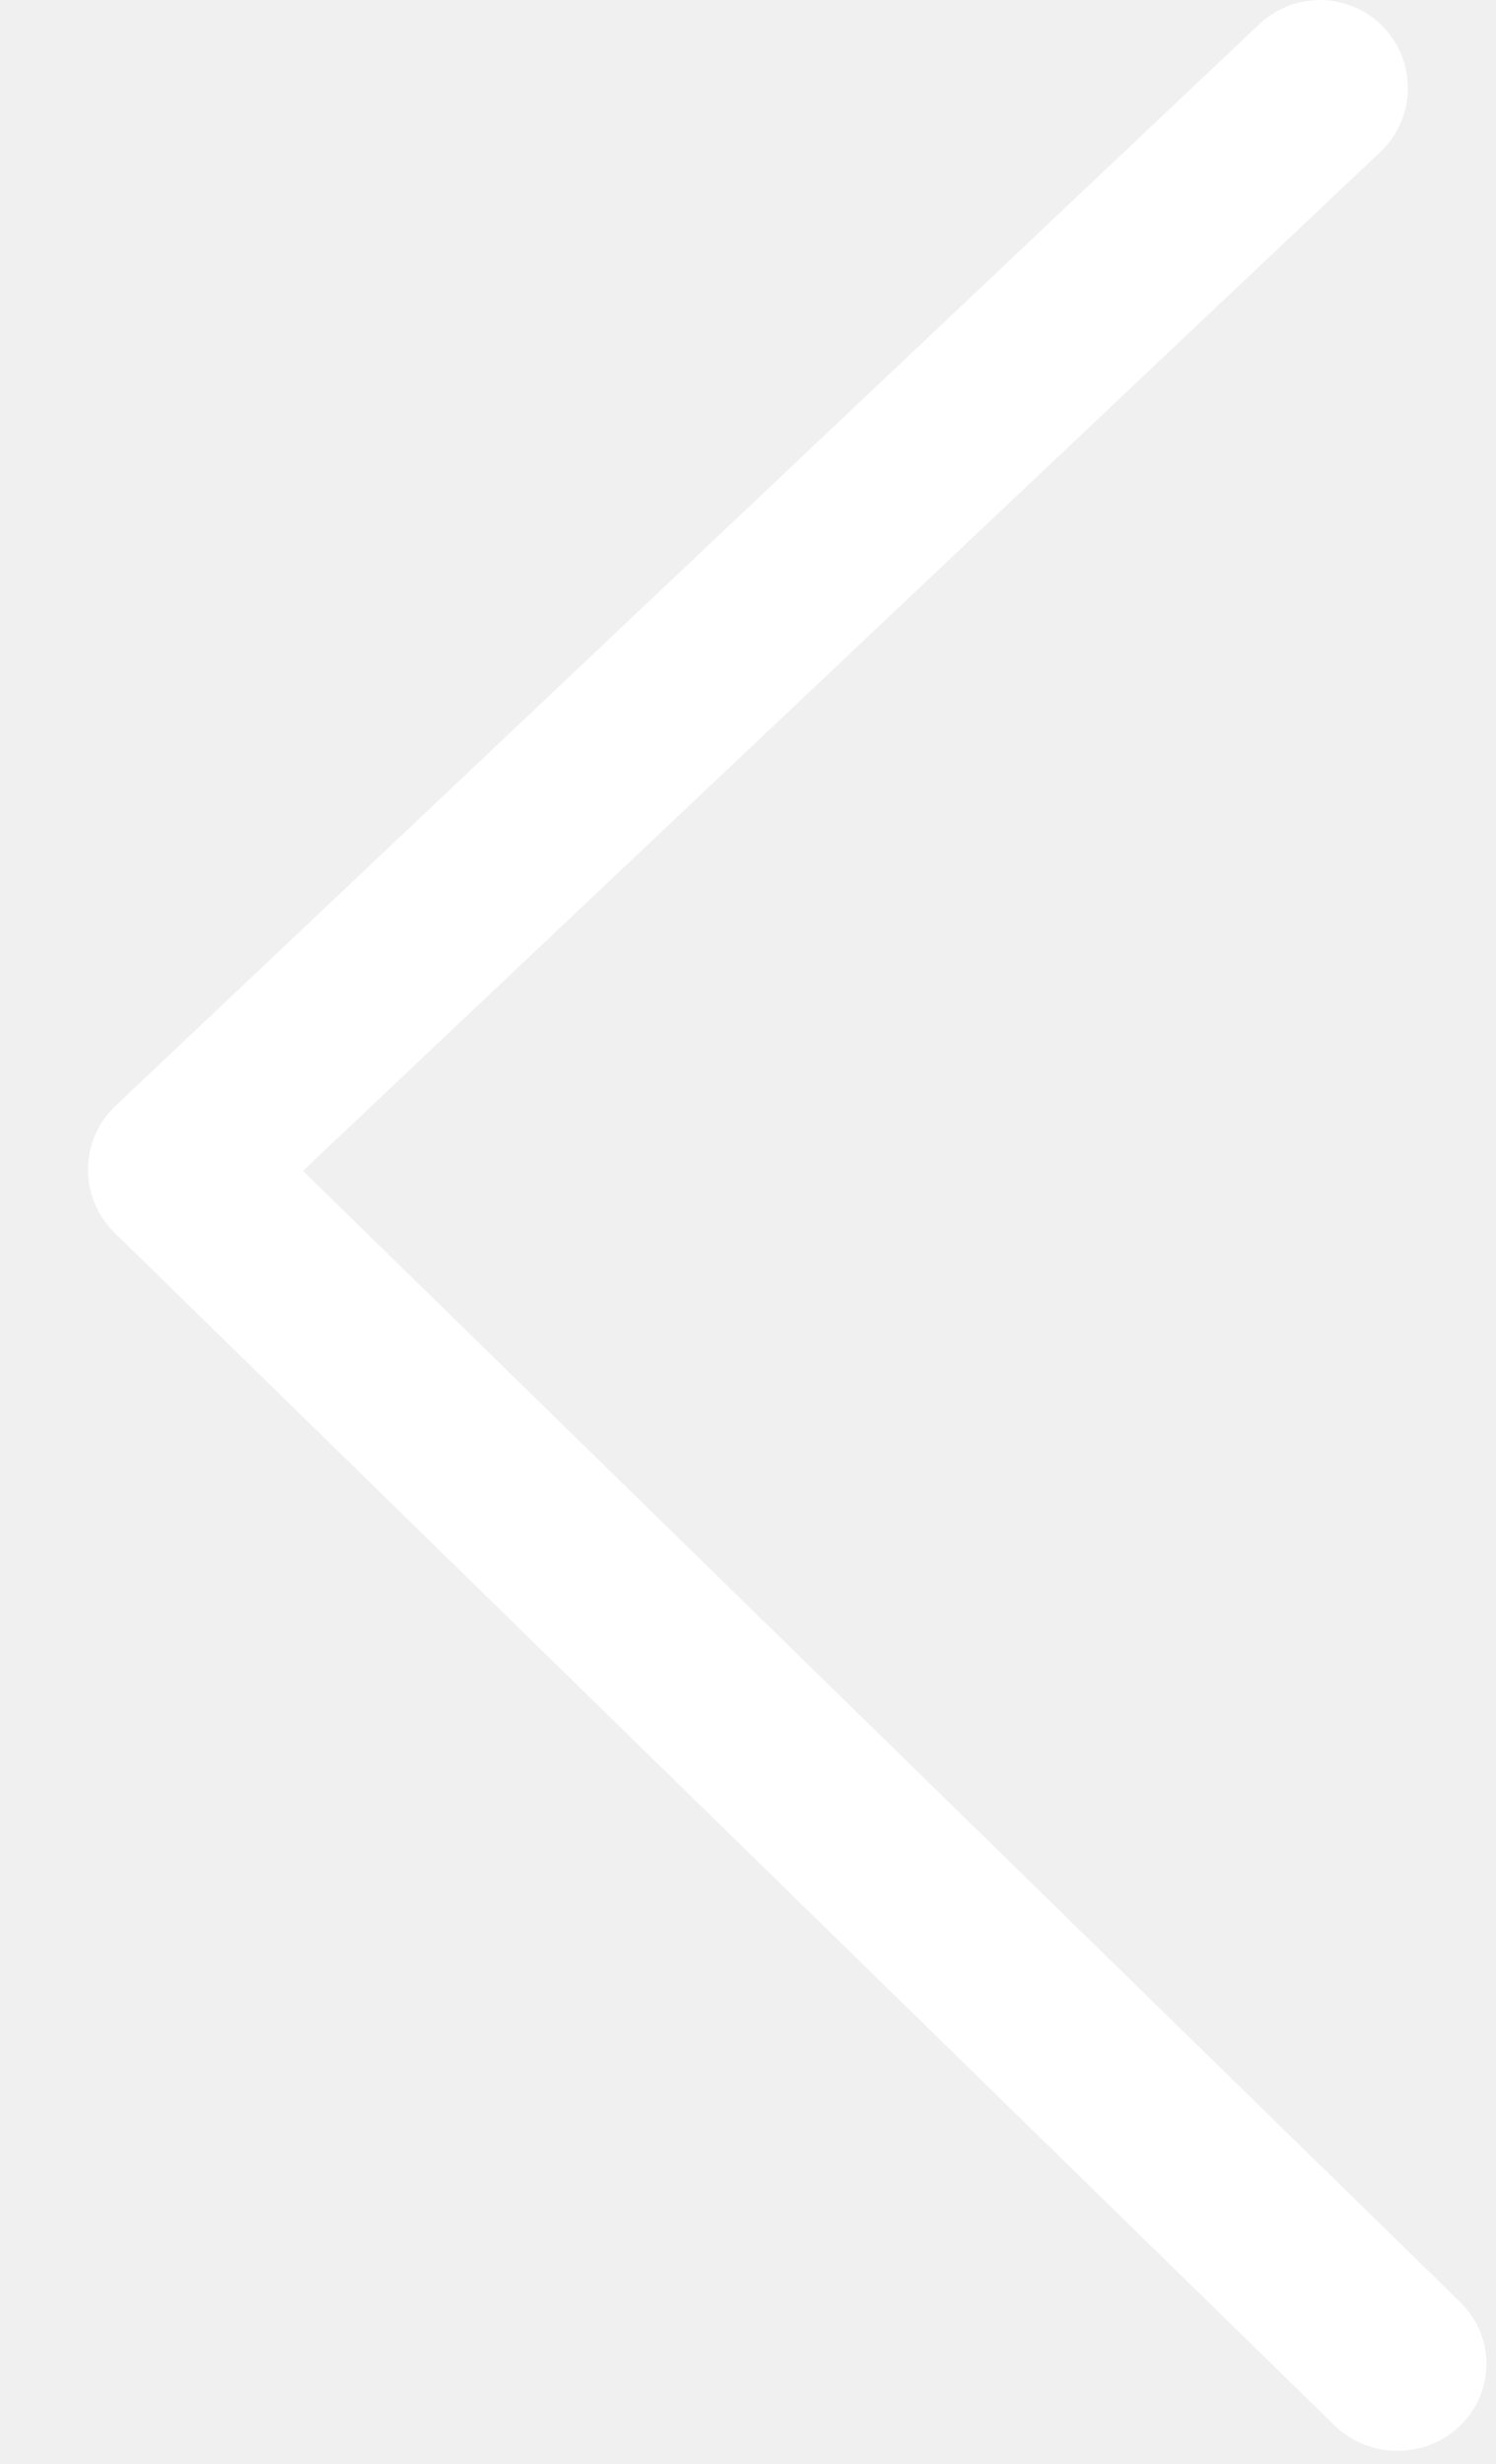
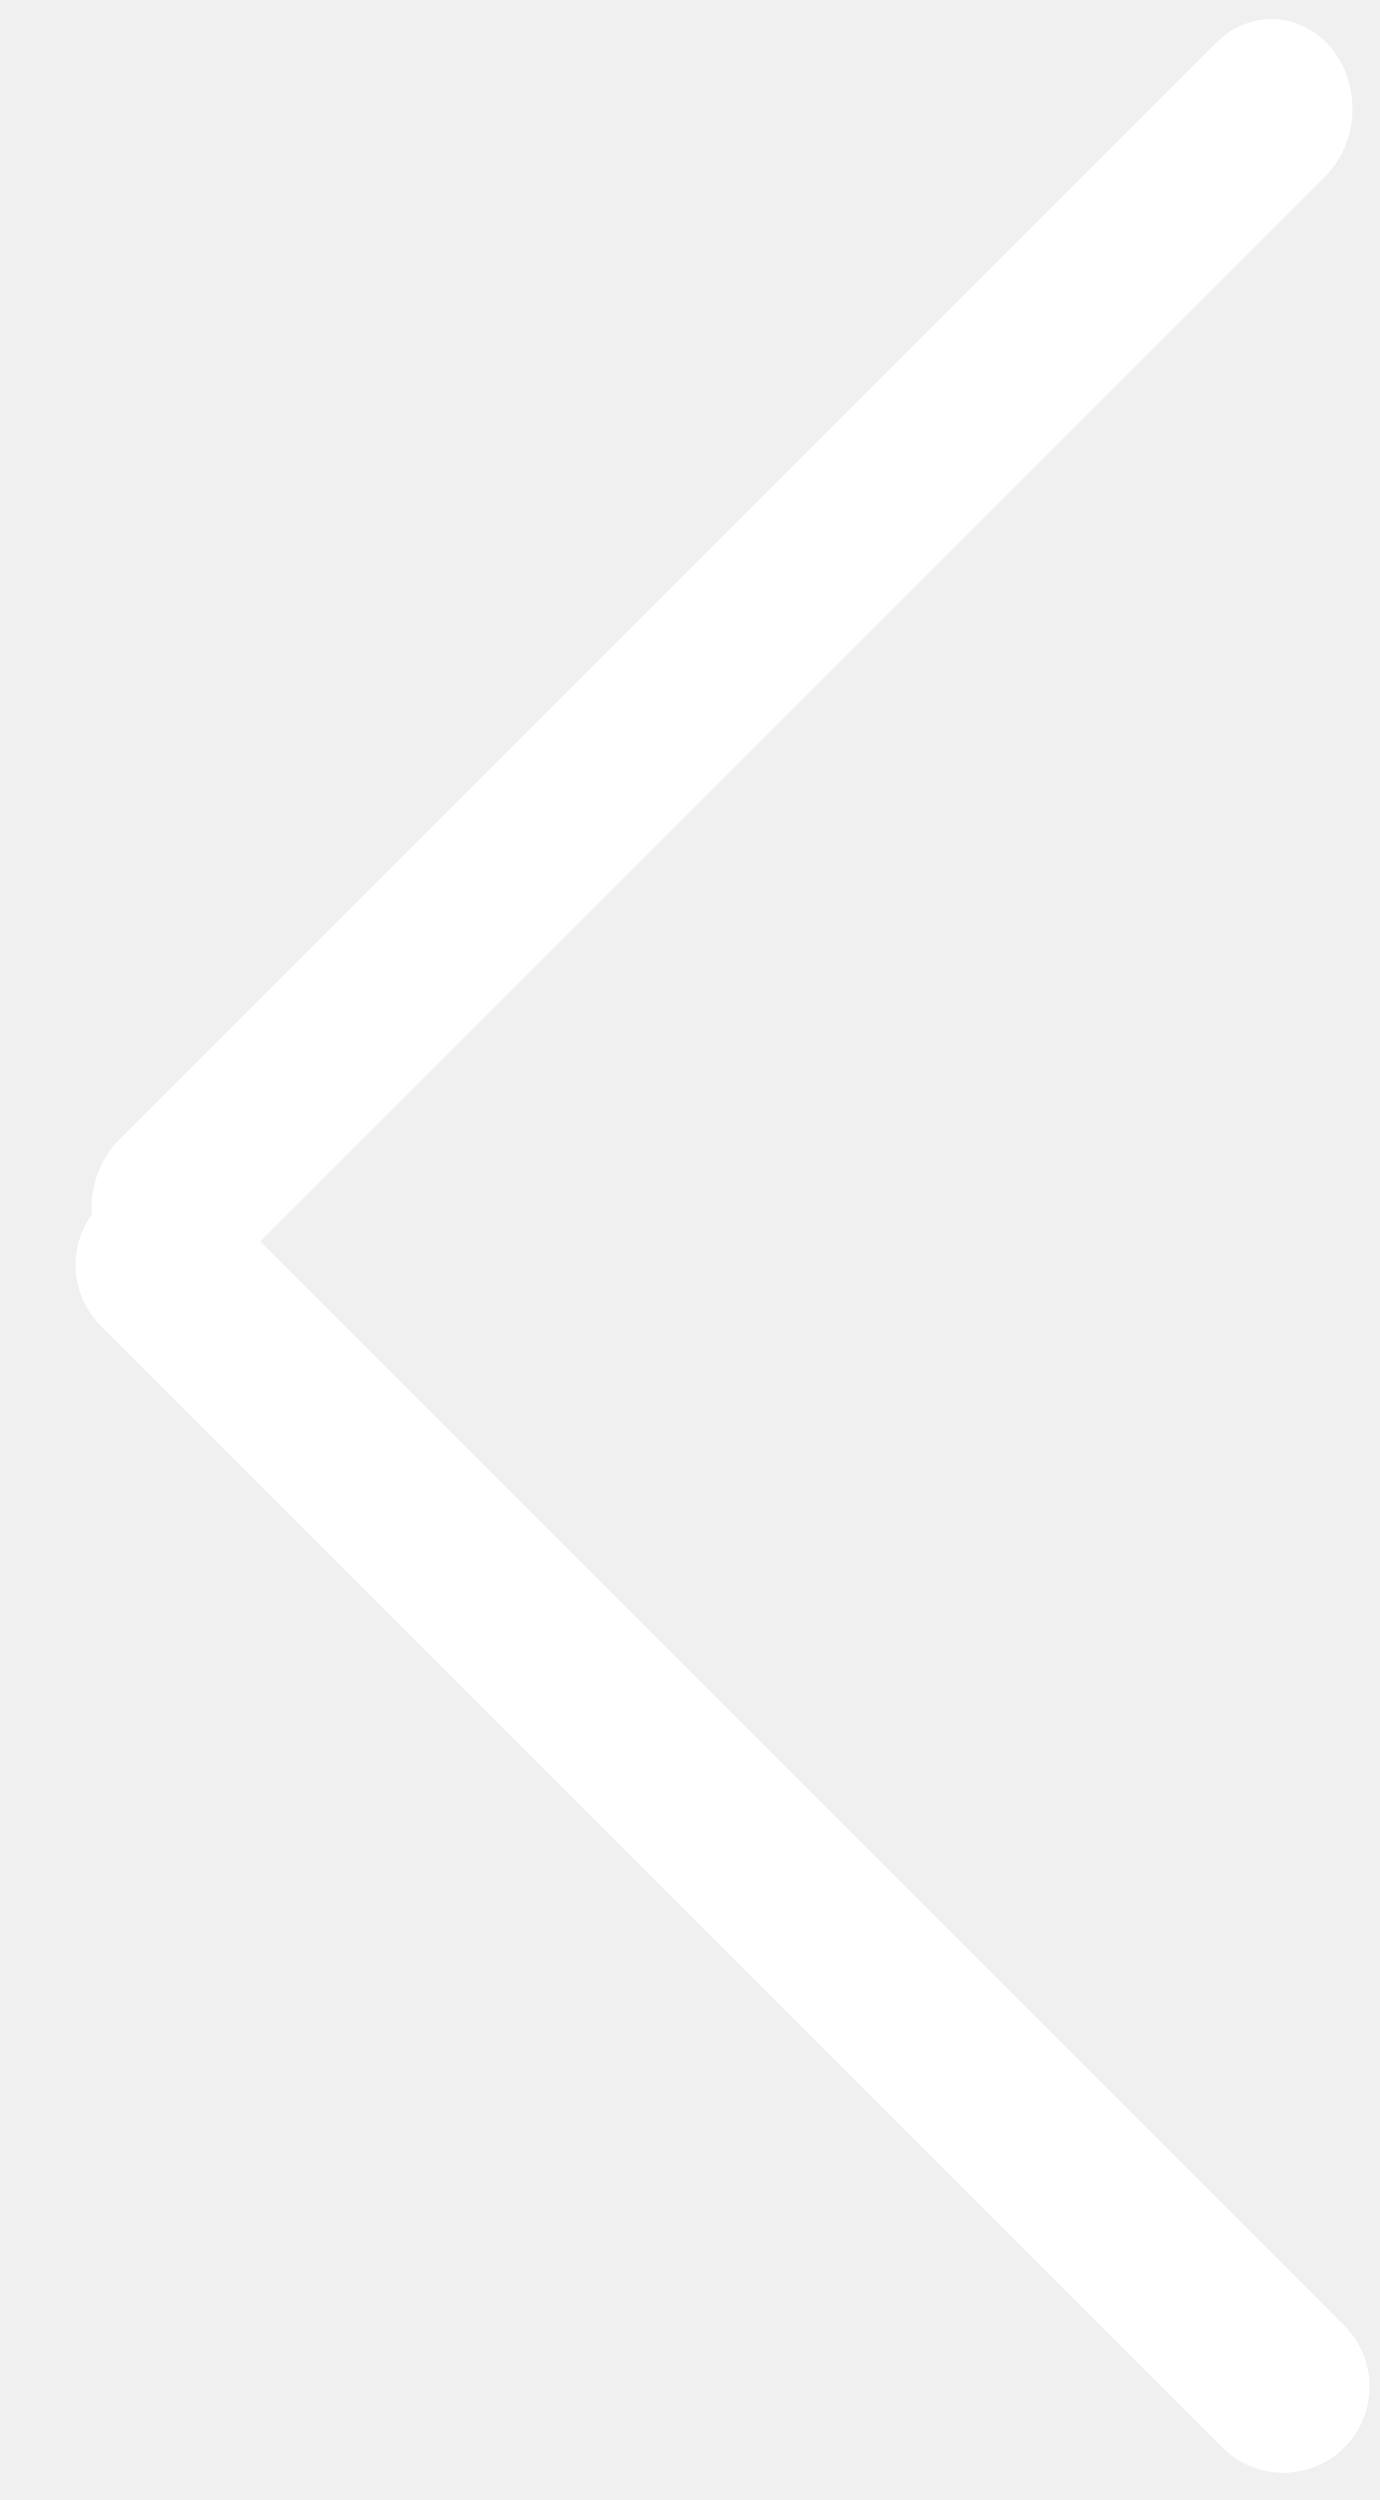
- <svg xmlns="http://www.w3.org/2000/svg" width="17" height="28" viewBox="0 0 17 28" fill="none">
-   <path d="M2 13.293L15 1" stroke="white" stroke-width="2" stroke-linecap="round" />
-   <path d="M3.438 13.301L2.723 12.602L1.293 14L2.008 14.699L3.438 13.301ZM15.166 27.561C15.561 27.947 16.202 27.947 16.597 27.561C16.992 27.175 16.992 26.549 16.597 26.163L15.166 27.561ZM2.008 14.699L15.166 27.561L16.597 26.163L3.438 13.301L2.008 14.699Z" fill="white" />
+ <svg xmlns="http://www.w3.org/2000/svg" width="16" height="29" viewBox="0 0 16 29" fill="none">
+   <line x1="1" y1="-1" x2="19" y2="-1" transform="matrix(0.707107 -0.707107 0.632665 0.774426 1.9375 15.4805)" stroke="white" stroke-width="2" stroke-linecap="round" />
+   <path d="M1.877 14.673L14.887 27.684" stroke="white" stroke-width="2" stroke-linecap="round" />
</svg>
